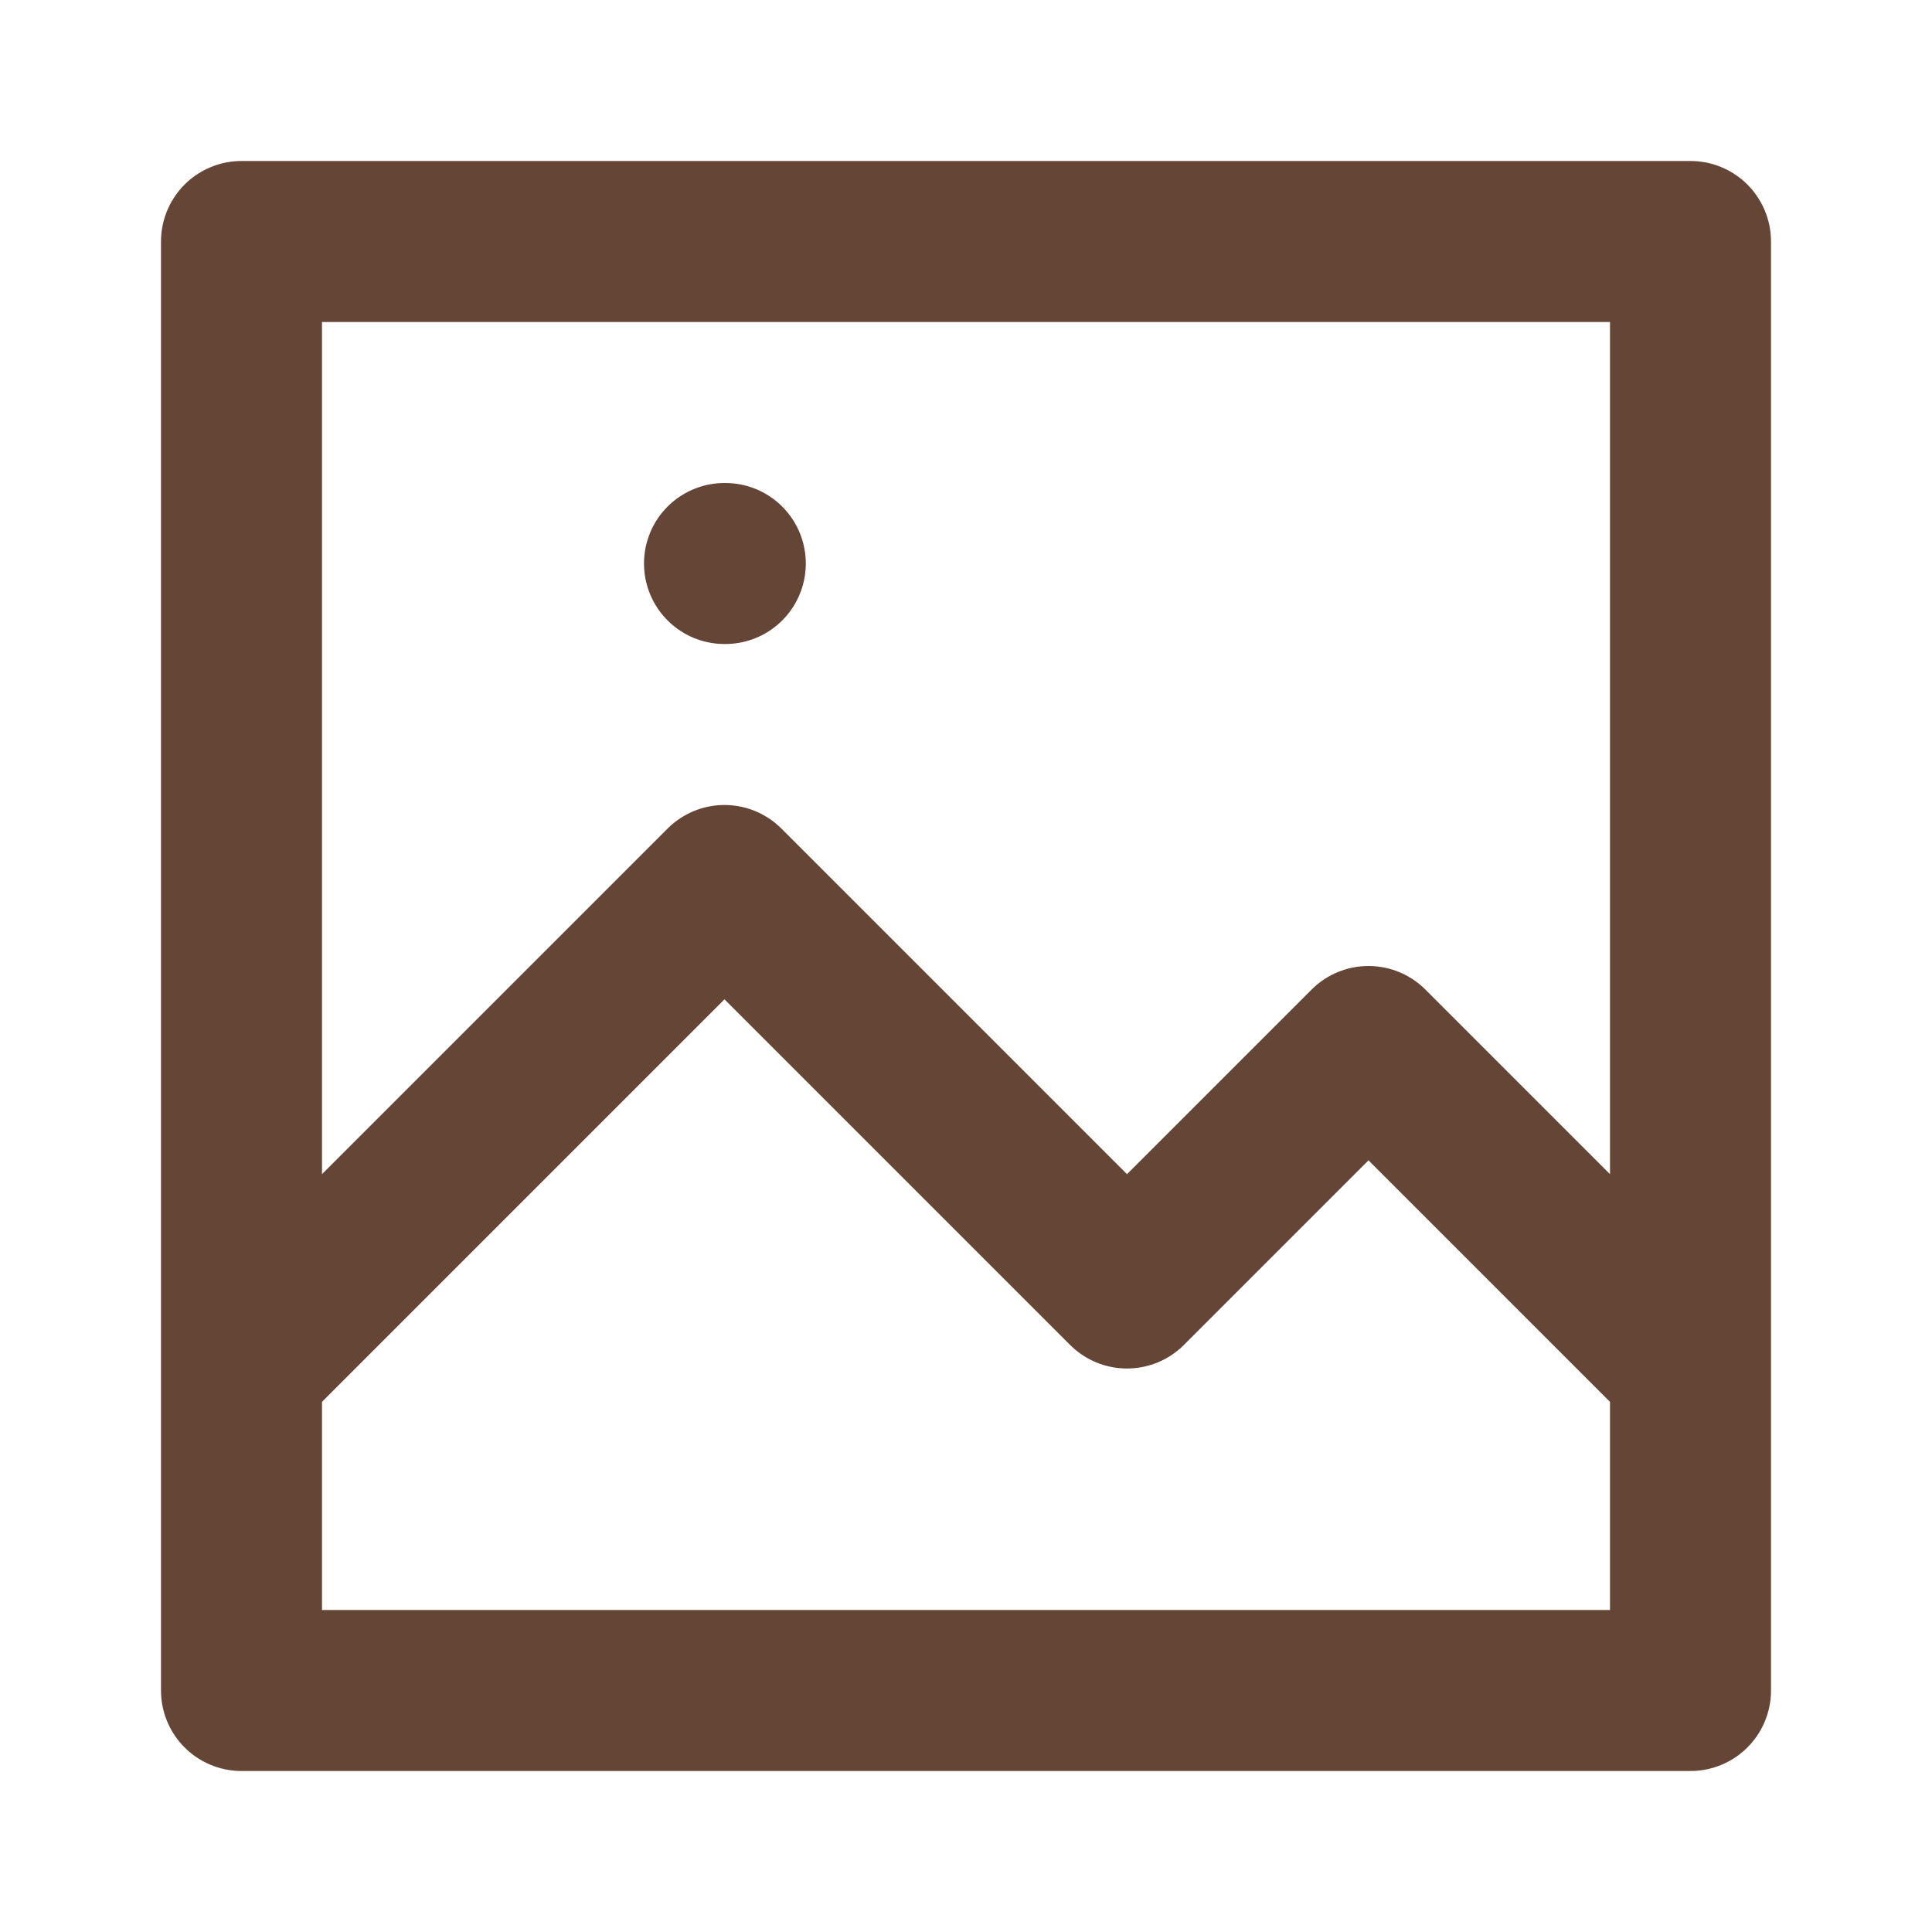
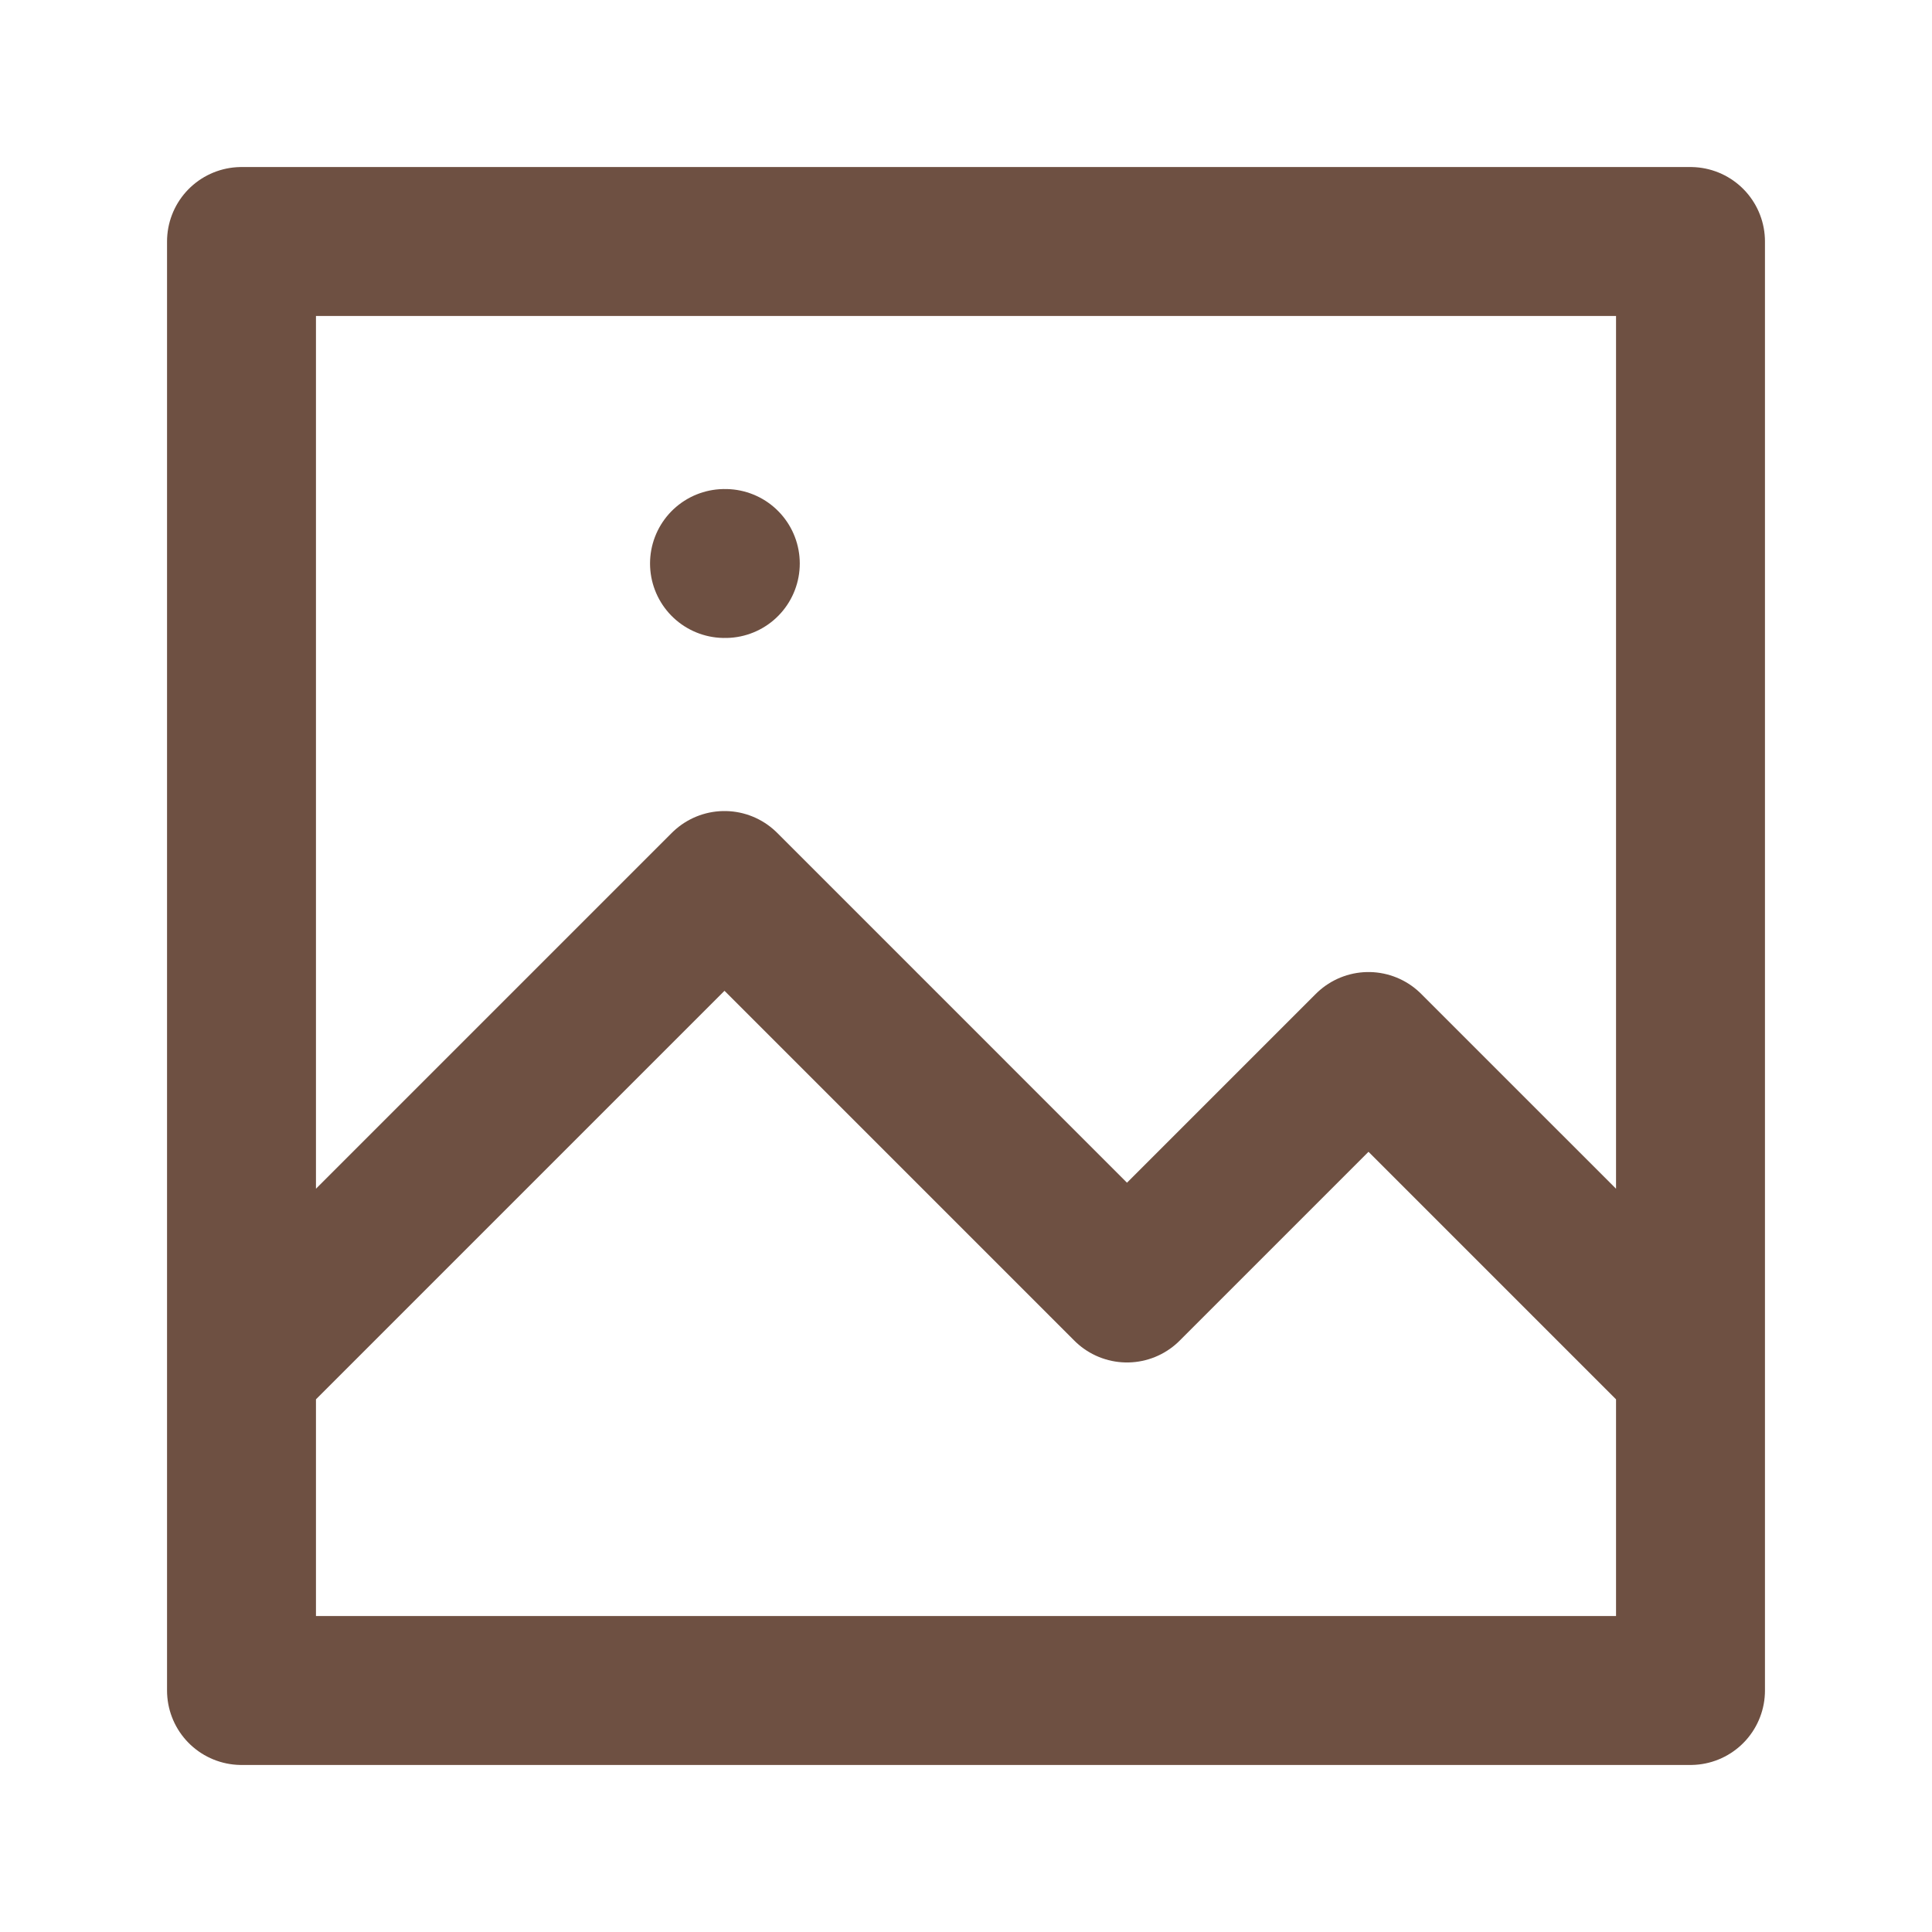
<svg xmlns="http://www.w3.org/2000/svg" width="24" height="24" viewBox="0 0 24 24" role="img" aria-labelledby="title">
-   <path d="M3 3h18v18H3Z M3 17l6-6 5 5 3-3 4 4 M9 7h.01" fill="none" stroke="#654536" stroke-width="2" stroke-linecap="round" stroke-linejoin="round" />
+   <defs />
+   <g opacity=".94">
+     <path d="M3 3h18v18H3Z M3 17l6-6 5 5 3-3 4 4 M9 7h.01" fill="none" stroke="#654536" stroke-width="1.85" stroke-linecap="round" stroke-linejoin="round" />
+   </g>
</svg>
